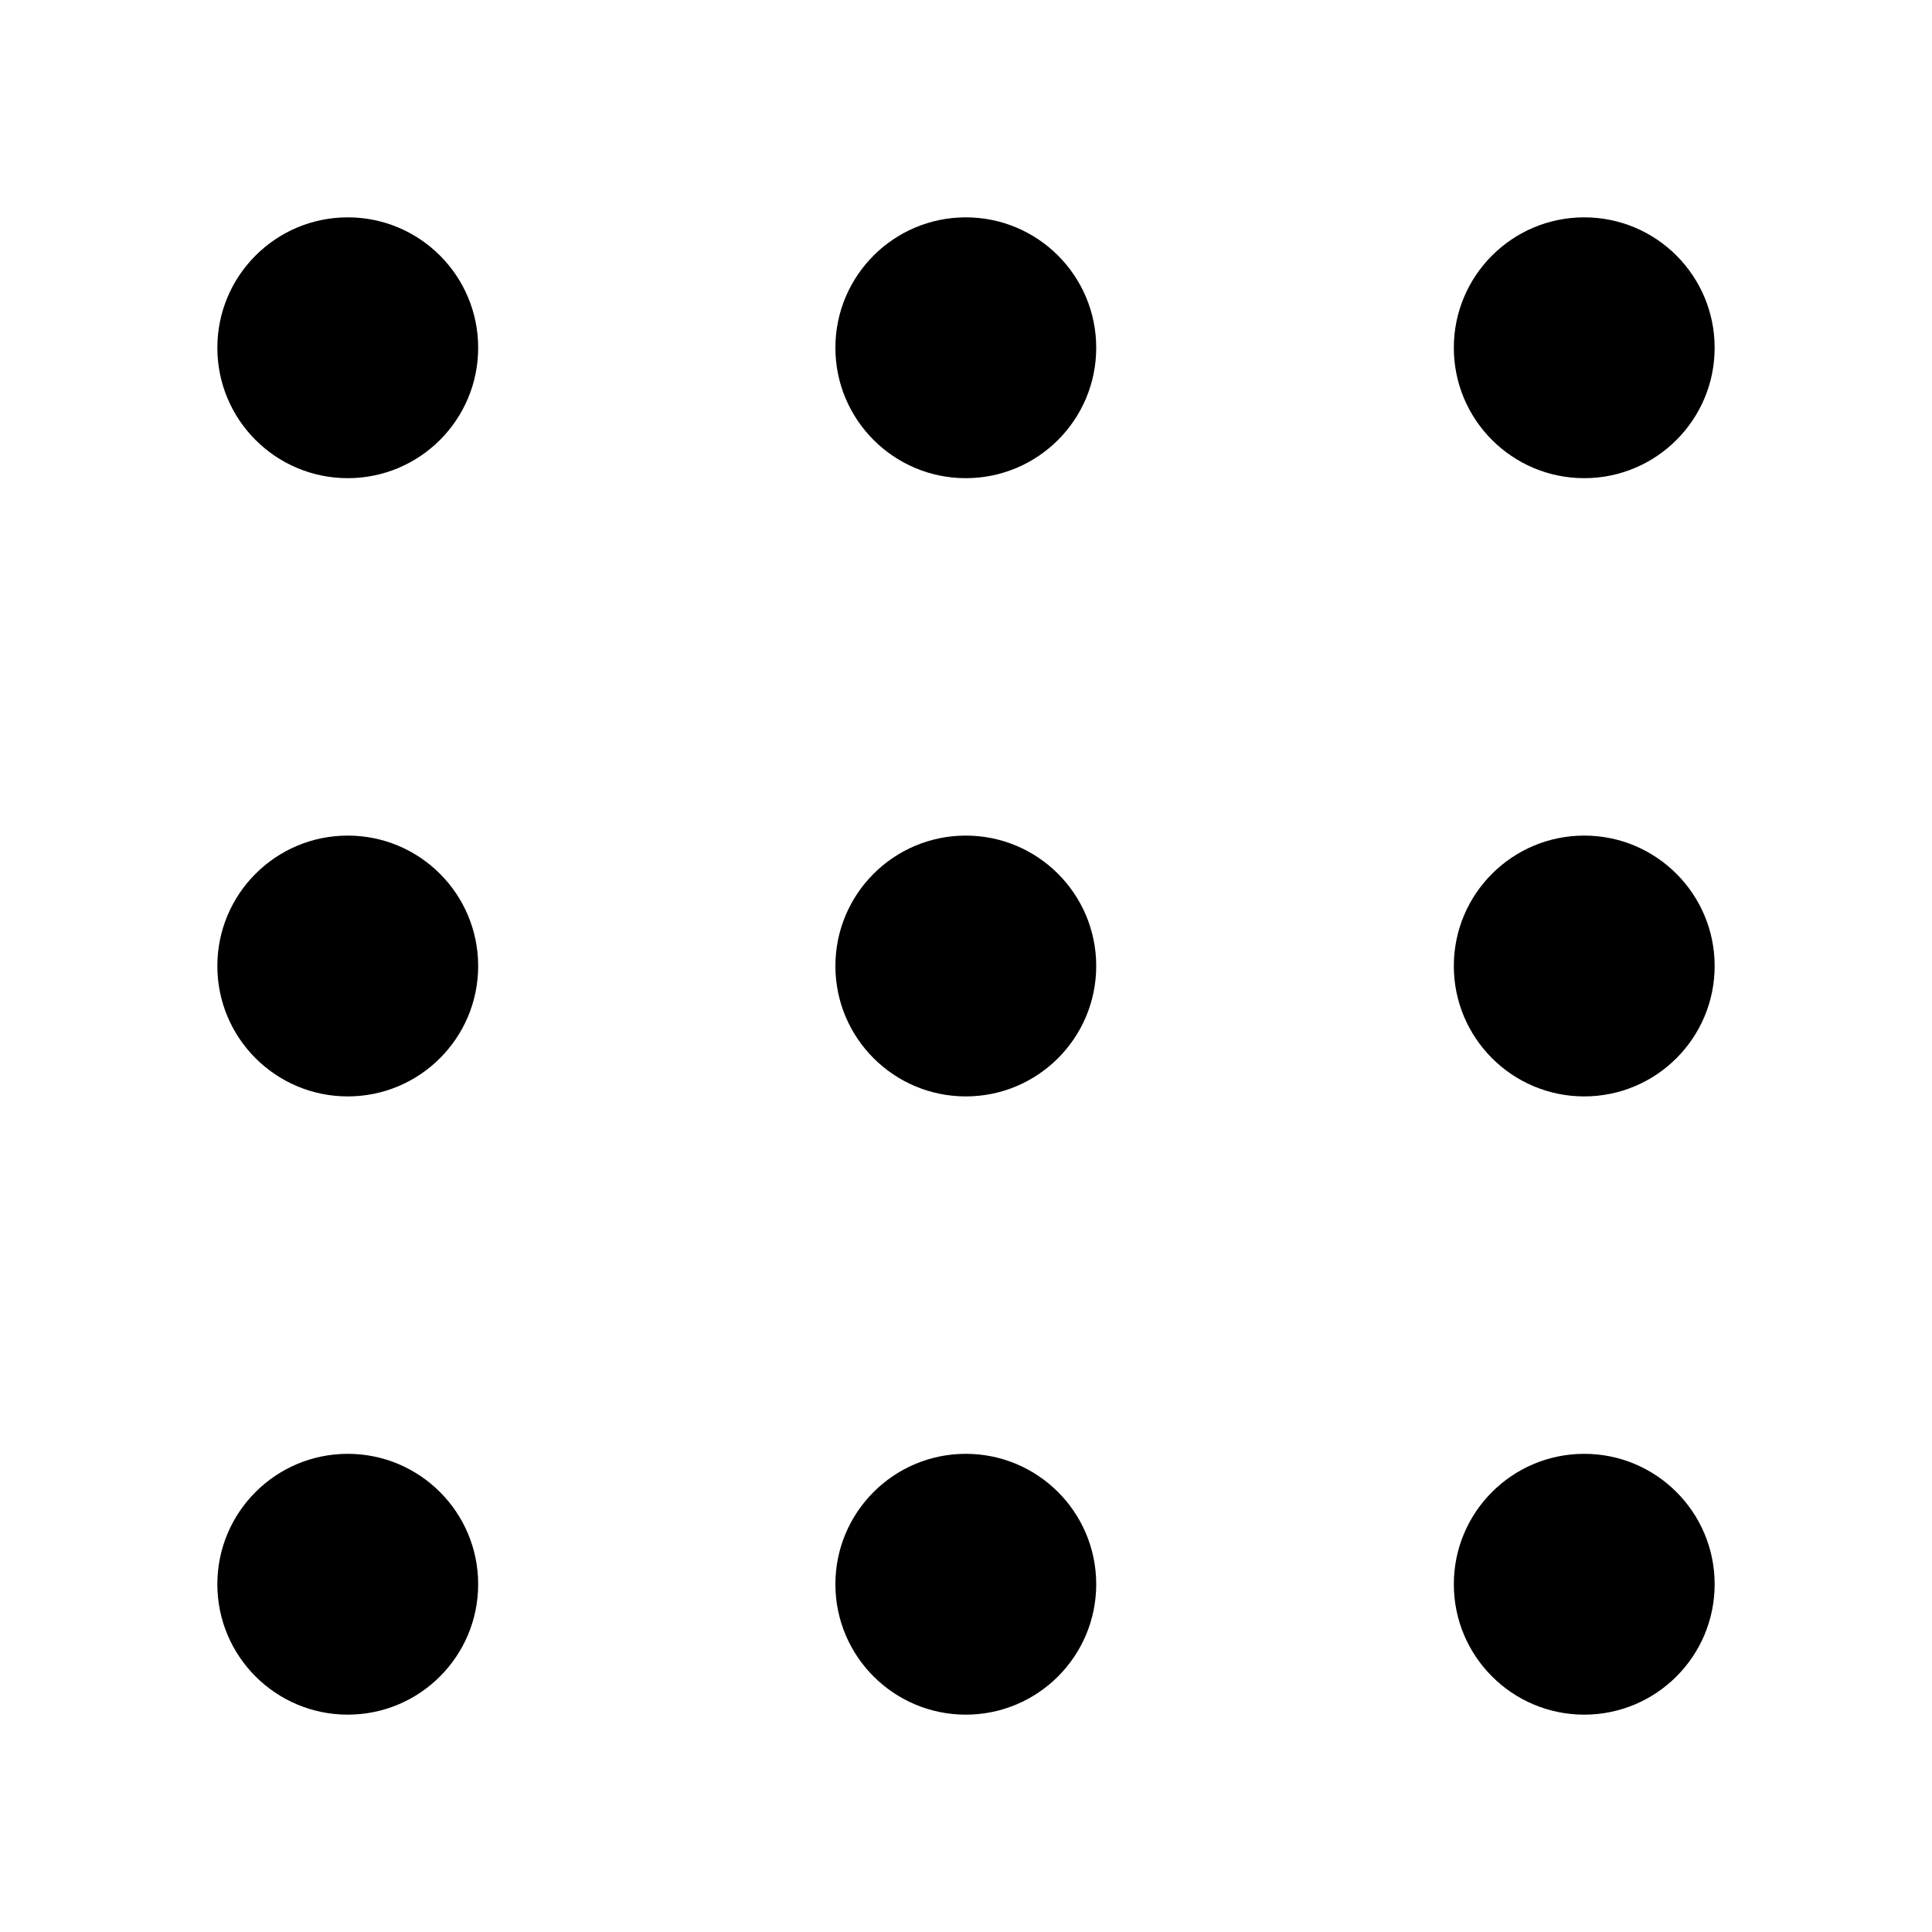
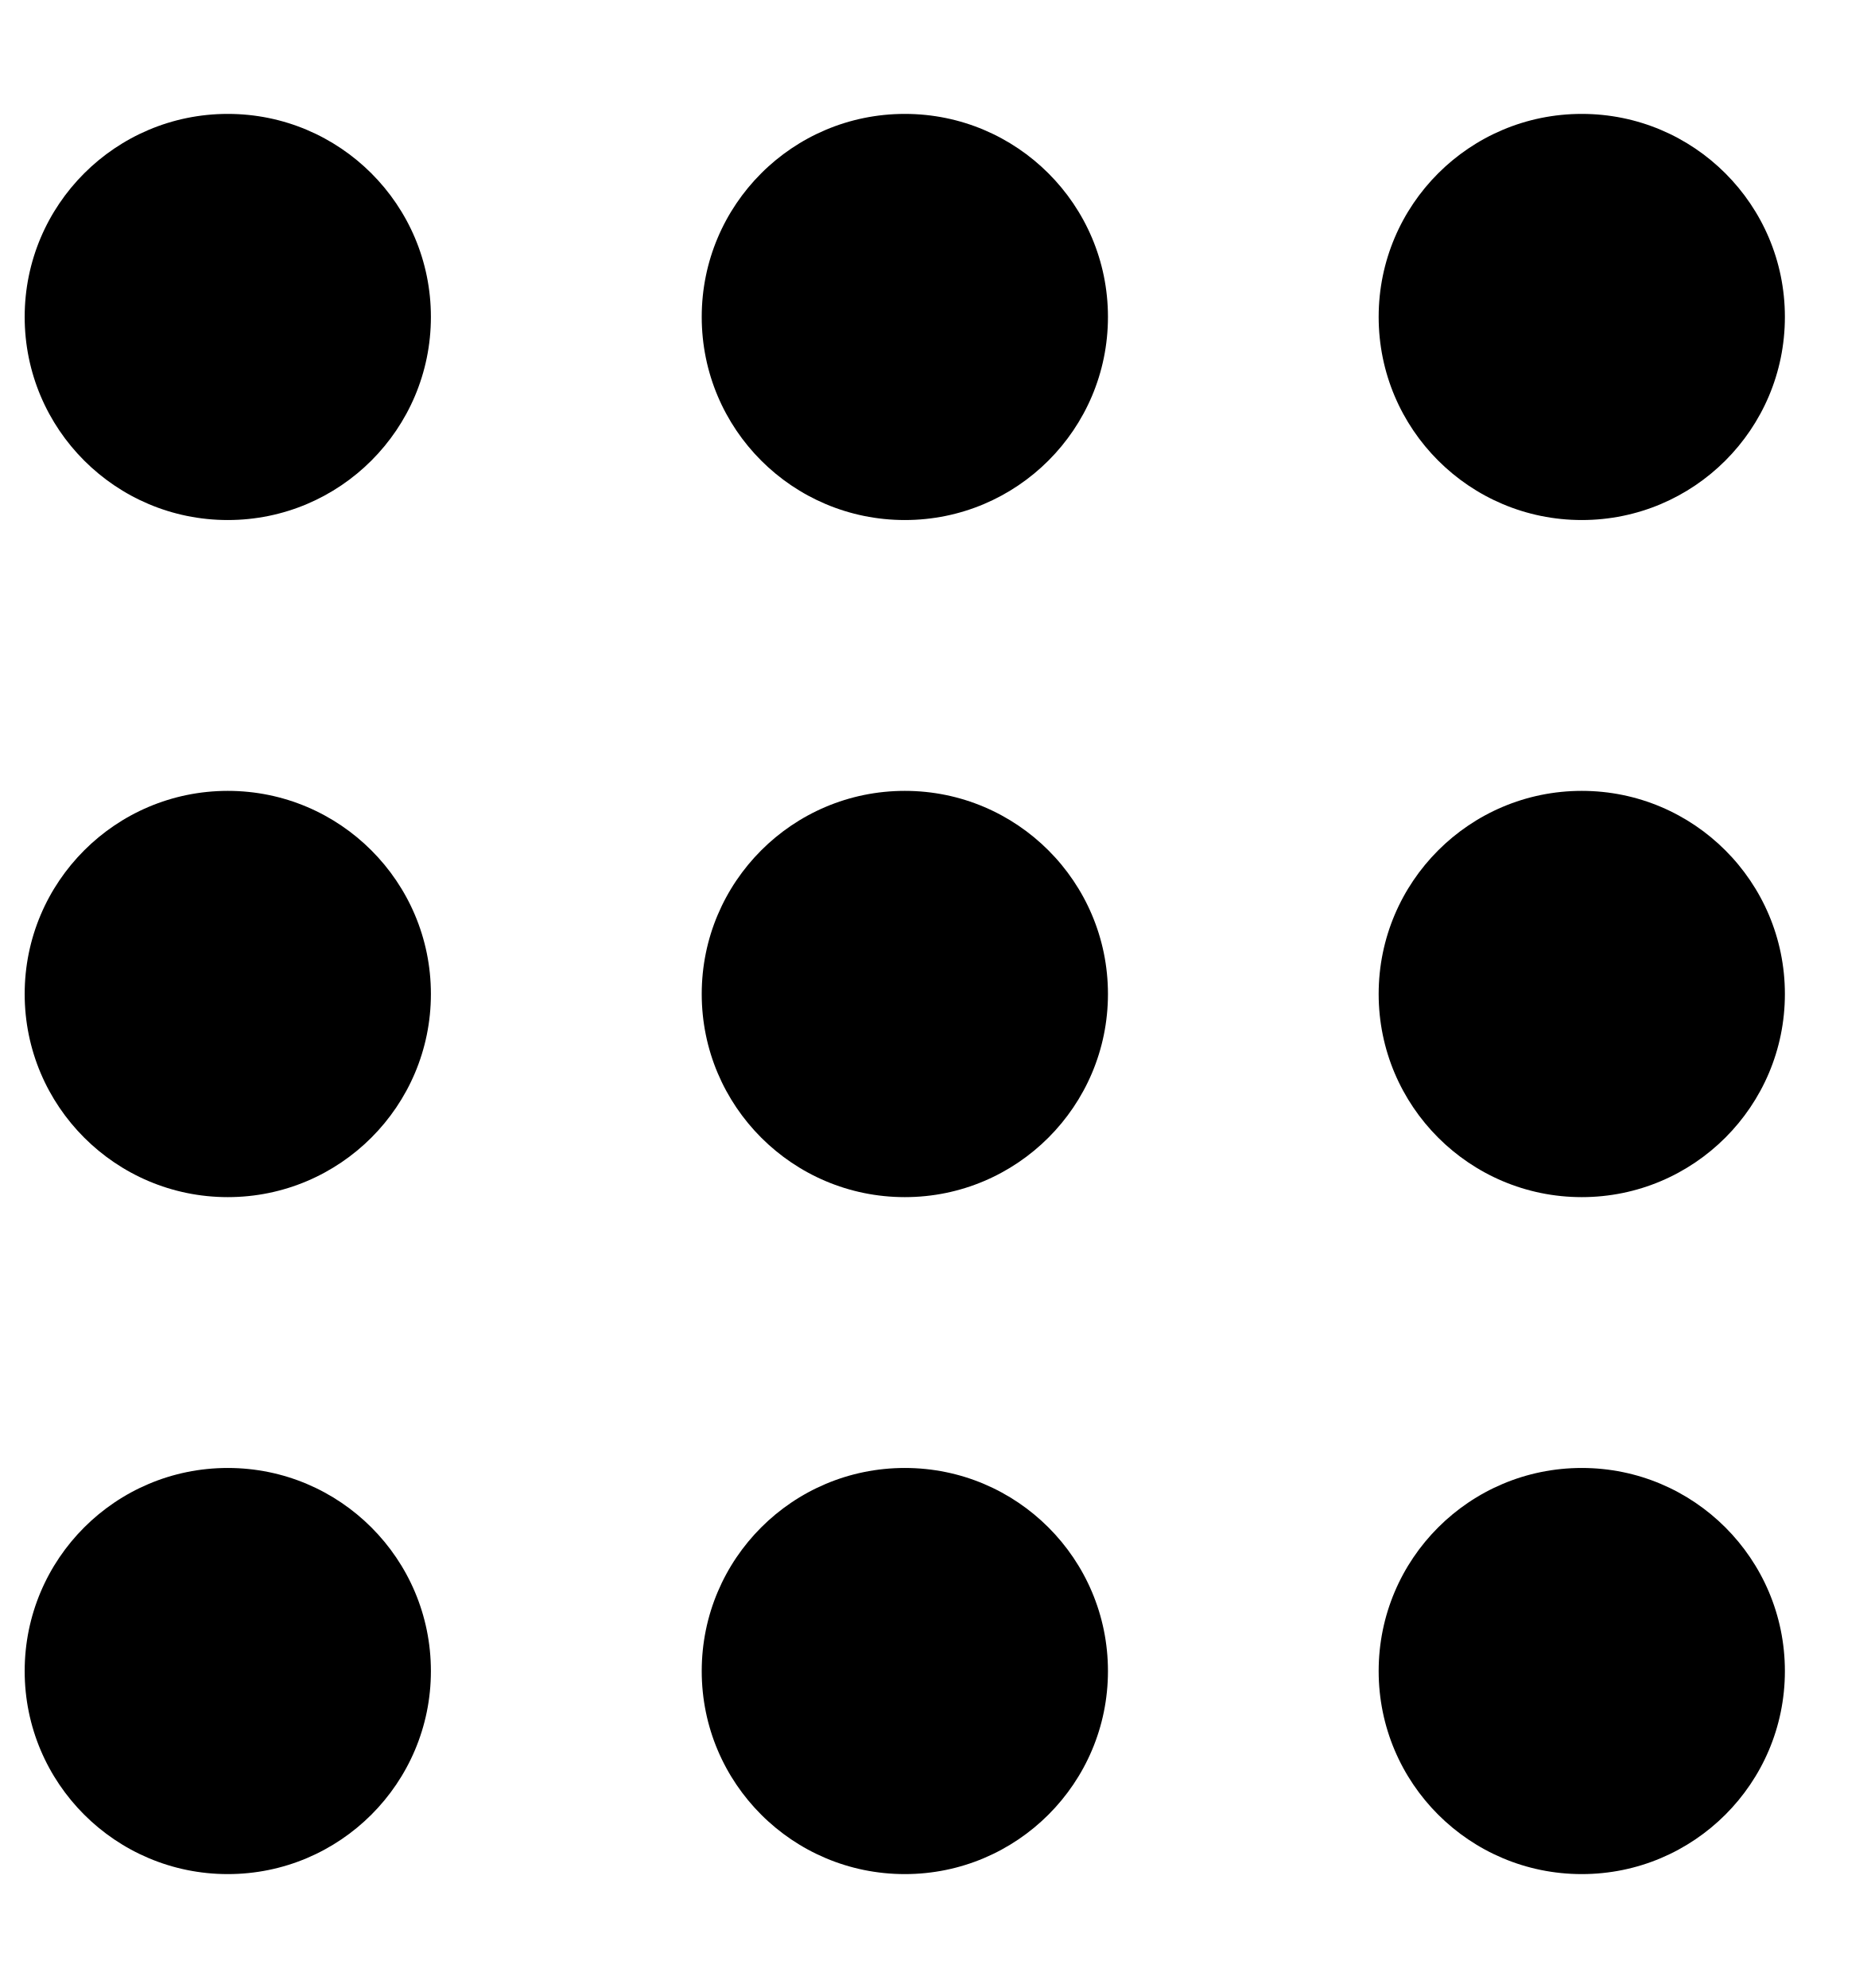
- <svg xmlns="http://www.w3.org/2000/svg" width="20" height="20" fill="currentColor" viewBox="0 0 20 20">
-   <path d="M4.95 3.6a1.35 1.35 0 1 1-2.7 0 1.35 1.35 0 0 1 2.7 0ZM3.6 11.35a1.35 1.35 0 1 0 0-2.7 1.35 1.35 0 0 0 0 2.7Zm0 6.4a1.35 1.35 0 1 0 0-2.7 1.35 1.35 0 0 0 0 2.7Zm6.398 0a1.35 1.35 0 1 0 0-2.7 1.35 1.35 0 0 0 0 2.7Zm7.752-1.35a1.35 1.35 0 1 1-2.7 0 1.35 1.35 0 0 1 2.7 0ZM11.348 10a1.35 1.35 0 1 1-2.7 0 1.35 1.35 0 0 1 2.7 0Zm5.052 1.35a1.35 1.35 0 1 0 0-2.7 1.35 1.35 0 0 0 0 2.7Zm-6.402-6.4a1.35 1.35 0 1 0 0-2.7 1.35 1.35 0 0 0 0 2.7ZM17.75 3.6a1.35 1.35 0 1 1-2.7 0 1.35 1.35 0 0 1 2.7 0Z" />
+ <svg xmlns="http://www.w3.org/2000/svg" width="16" height="17" viewBox="0 0 16 17" fill="none">
+   <g clip-path="url(#clip0_1898_40324)">
+     <path d="M3.685 2.71C3.685 3.67 2.907 4.447 1.948 4.447C0.989 4.447 0.211 3.67 0.211 2.71C0.211 1.751 0.989 0.974 1.948 0.974C2.907 0.974 3.685 1.751 3.685 2.71Z" fill="currentColor" />
+     <path d="M9.475 2.71C9.475 3.67 8.697 4.447 7.738 4.447C6.778 4.447 6.001 3.67 6.001 2.71C6.001 1.751 6.778 0.974 7.738 0.974C8.697 0.974 9.475 1.751 9.475 2.71Z" fill="currentColor" />
+     <path d="M15.264 2.71C15.264 3.67 14.486 4.447 13.527 4.447C12.568 4.447 11.79 3.67 11.79 2.71C11.79 1.751 12.568 0.974 13.527 0.974C14.486 0.974 15.264 1.751 15.264 2.71Z" fill="currentColor" />
+     <path d="M3.685 8.5C3.685 9.459 2.907 10.237 1.948 10.237C0.989 10.237 0.211 9.459 0.211 8.5C0.211 7.541 0.989 6.763 1.948 6.763C2.907 6.763 3.685 7.541 3.685 8.5Z" fill="currentColor" />
+     <path d="M3.685 14.29C3.685 15.249 2.907 16.026 1.948 16.026C0.989 16.026 0.211 15.249 0.211 14.29C0.211 13.33 0.989 12.553 1.948 12.553C2.907 12.553 3.685 13.33 3.685 14.29Z" fill="currentColor" />
+     <path d="M9.475 14.29C9.475 15.249 8.697 16.026 7.738 16.026C6.778 16.026 6.001 15.249 6.001 14.29C6.001 13.33 6.778 12.553 7.738 12.553C8.697 12.553 9.475 13.33 9.475 14.29Z" fill="currentColor" />
+     <path d="M15.264 14.29C15.264 15.249 14.486 16.026 13.527 16.026C12.568 16.026 11.79 15.249 11.79 14.29C11.79 13.33 12.568 12.553 13.527 12.553C14.486 12.553 15.264 13.33 15.264 14.29Z" fill="currentColor" />
+     <path d="M9.475 8.5C9.475 9.459 8.697 10.237 7.738 10.237C6.778 10.237 6.001 9.459 6.001 8.5C6.001 7.541 6.778 6.763 7.738 6.763C8.697 6.763 9.475 7.541 9.475 8.5Z" fill="currentColor" />
+     <path d="M15.264 8.5C15.264 9.459 14.486 10.237 13.527 10.237C12.568 10.237 11.79 9.459 11.79 8.5C11.79 7.541 12.568 6.763 13.527 6.763C14.486 6.763 15.264 7.541 15.264 8.5Z" fill="currentColor" />
+   </g>
+   <defs>
+     <clipPath id="clip0_1898_40324">
+       <rect width="15.053" height="15.053" transform="translate(0.211262 0.973572)" />
+     </clipPath>
+   </defs>
</svg>
